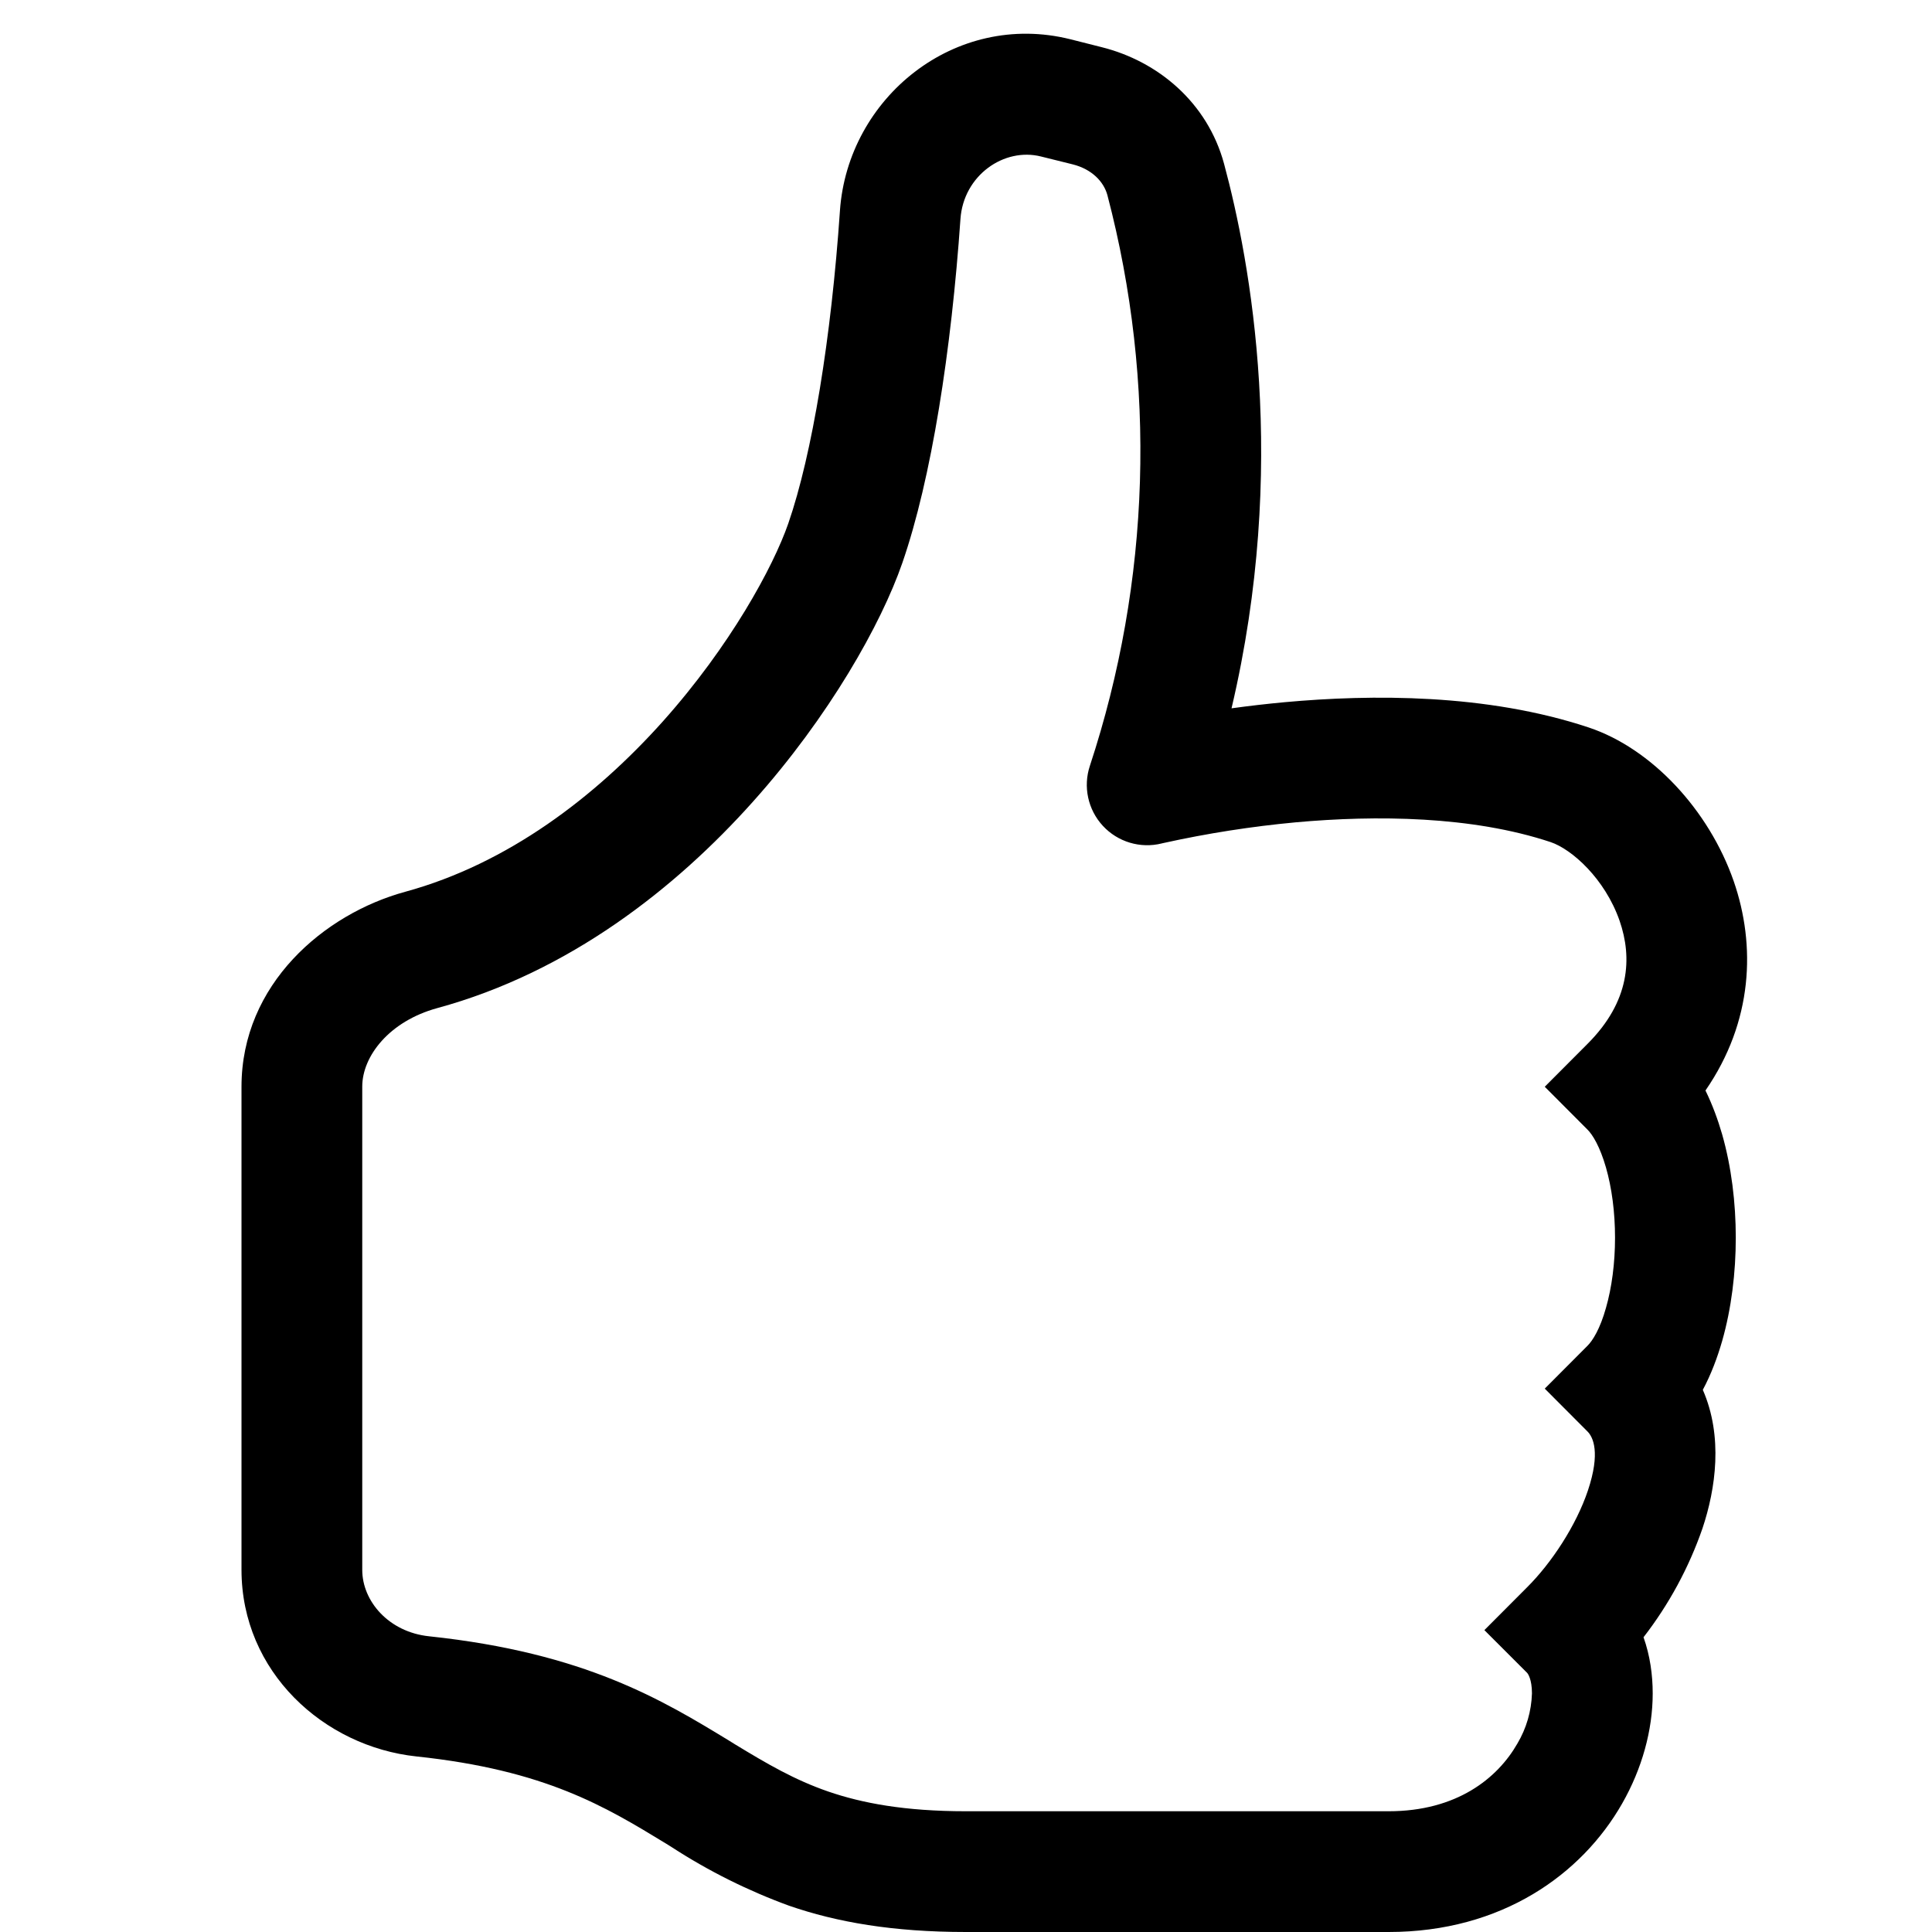
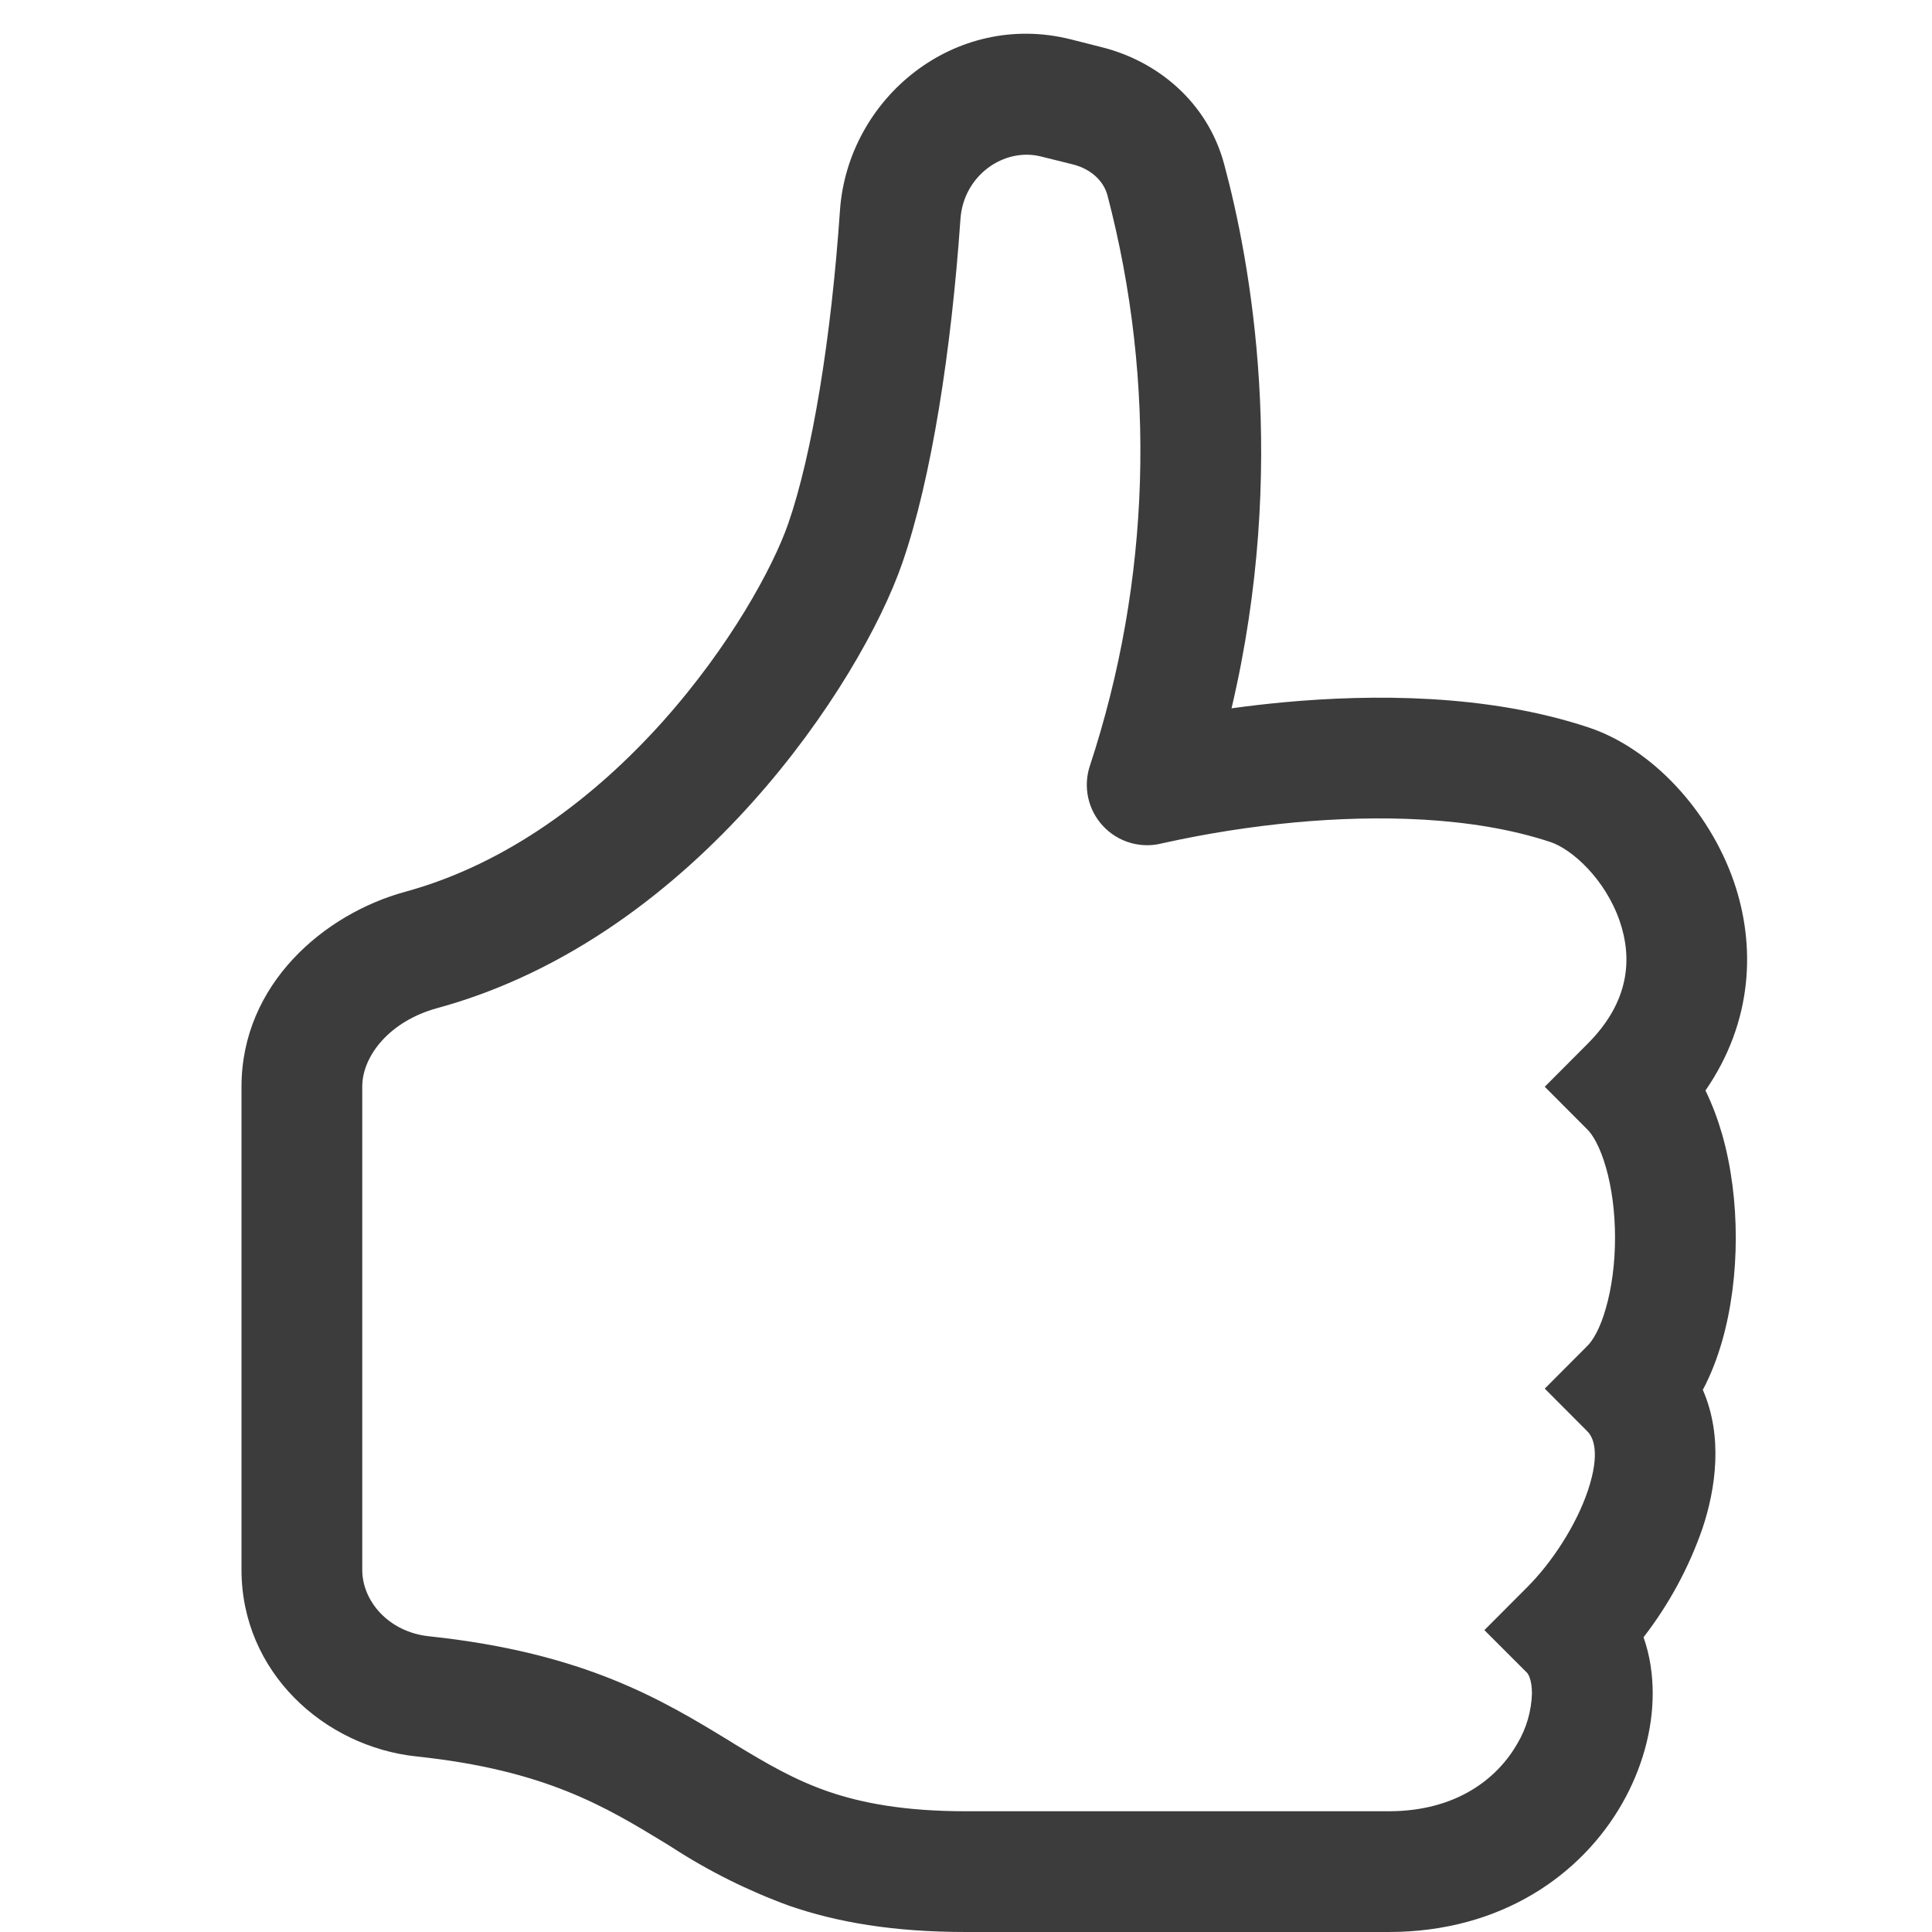
- <svg xmlns="http://www.w3.org/2000/svg" width="1em" height="1em" viewBox="0 0 16 16" class="bi bi-hand-thumbs-up" fill="currentColor">
+ <svg xmlns="http://www.w3.org/2000/svg" width="1em" height="1em" viewBox="0 0 16 16" class="bi bi-hand-thumbs-up" fill="#3c3c3c">
  <path fill-rule="evenodd" d="M6.956 1.745C7.021.81 7.908.087 8.864.325l.261.066c.463.116.874.456 1.012.965.22.816.533 2.511.062 4.51a9.84 9.84 0 0 1 .443-.051c.713-.065 1.669-.072 2.516.21.518.173.994.681 1.2 1.273.184.532.16 1.162-.234 1.733.058.119.103.242.138.363.077.27.113.567.113.856 0 .289-.036.586-.113.856-.039.135-.09.273-.16.404.169.387.107.819-.003 1.148a3.163 3.163 0 0 1-.488.901c.054.152.076.312.076.465 0 .305-.089.625-.253.912C13.1 15.522 12.437 16 11.5 16v-1c.563 0 .901-.272 1.066-.56a.865.865 0 0 0 .121-.416c0-.12-.035-.165-.04-.17l-.354-.354.353-.354c.202-.201.407-.511.505-.804.104-.312.043-.441-.005-.488l-.353-.354.353-.354c.043-.042.105-.14.154-.315.048-.167.075-.37.075-.581 0-.211-.027-.414-.075-.581-.05-.174-.111-.273-.154-.315L12.793 9l.353-.354c.353-.352.373-.713.267-1.02-.122-.35-.396-.593-.571-.652-.653-.217-1.447-.224-2.11-.164a8.907 8.907 0 0 0-1.094.171l-.014.003-.003.001a.5.5 0 0 1-.595-.643 8.34 8.34 0 0 0 .145-4.726c-.03-.111-.128-.215-.288-.255l-.262-.065c-.306-.077-.642.156-.667.518-.075 1.082-.239 2.15-.482 2.85-.174.502-.603 1.268-1.238 1.977-.637.712-1.519 1.41-2.614 1.708-.394.108-.62.396-.62.65v4.002c0 .26.22.515.553.55 1.293.137 1.936.53 2.491.868l.04.025c.27.164.495.296.776.393.277.095.63.163 1.14.163h3.5v1H8c-.605 0-1.07-.081-1.466-.218a4.82 4.82 0 0 1-.97-.484l-.048-.03c-.504-.307-.999-.609-2.068-.722C2.682 14.464 2 13.846 2 13V9c0-.85.685-1.432 1.357-1.615.849-.232 1.574-.787 2.132-1.41.56-.627.914-1.28 1.039-1.639.199-.575.356-1.539.428-2.59z" />
</svg>
